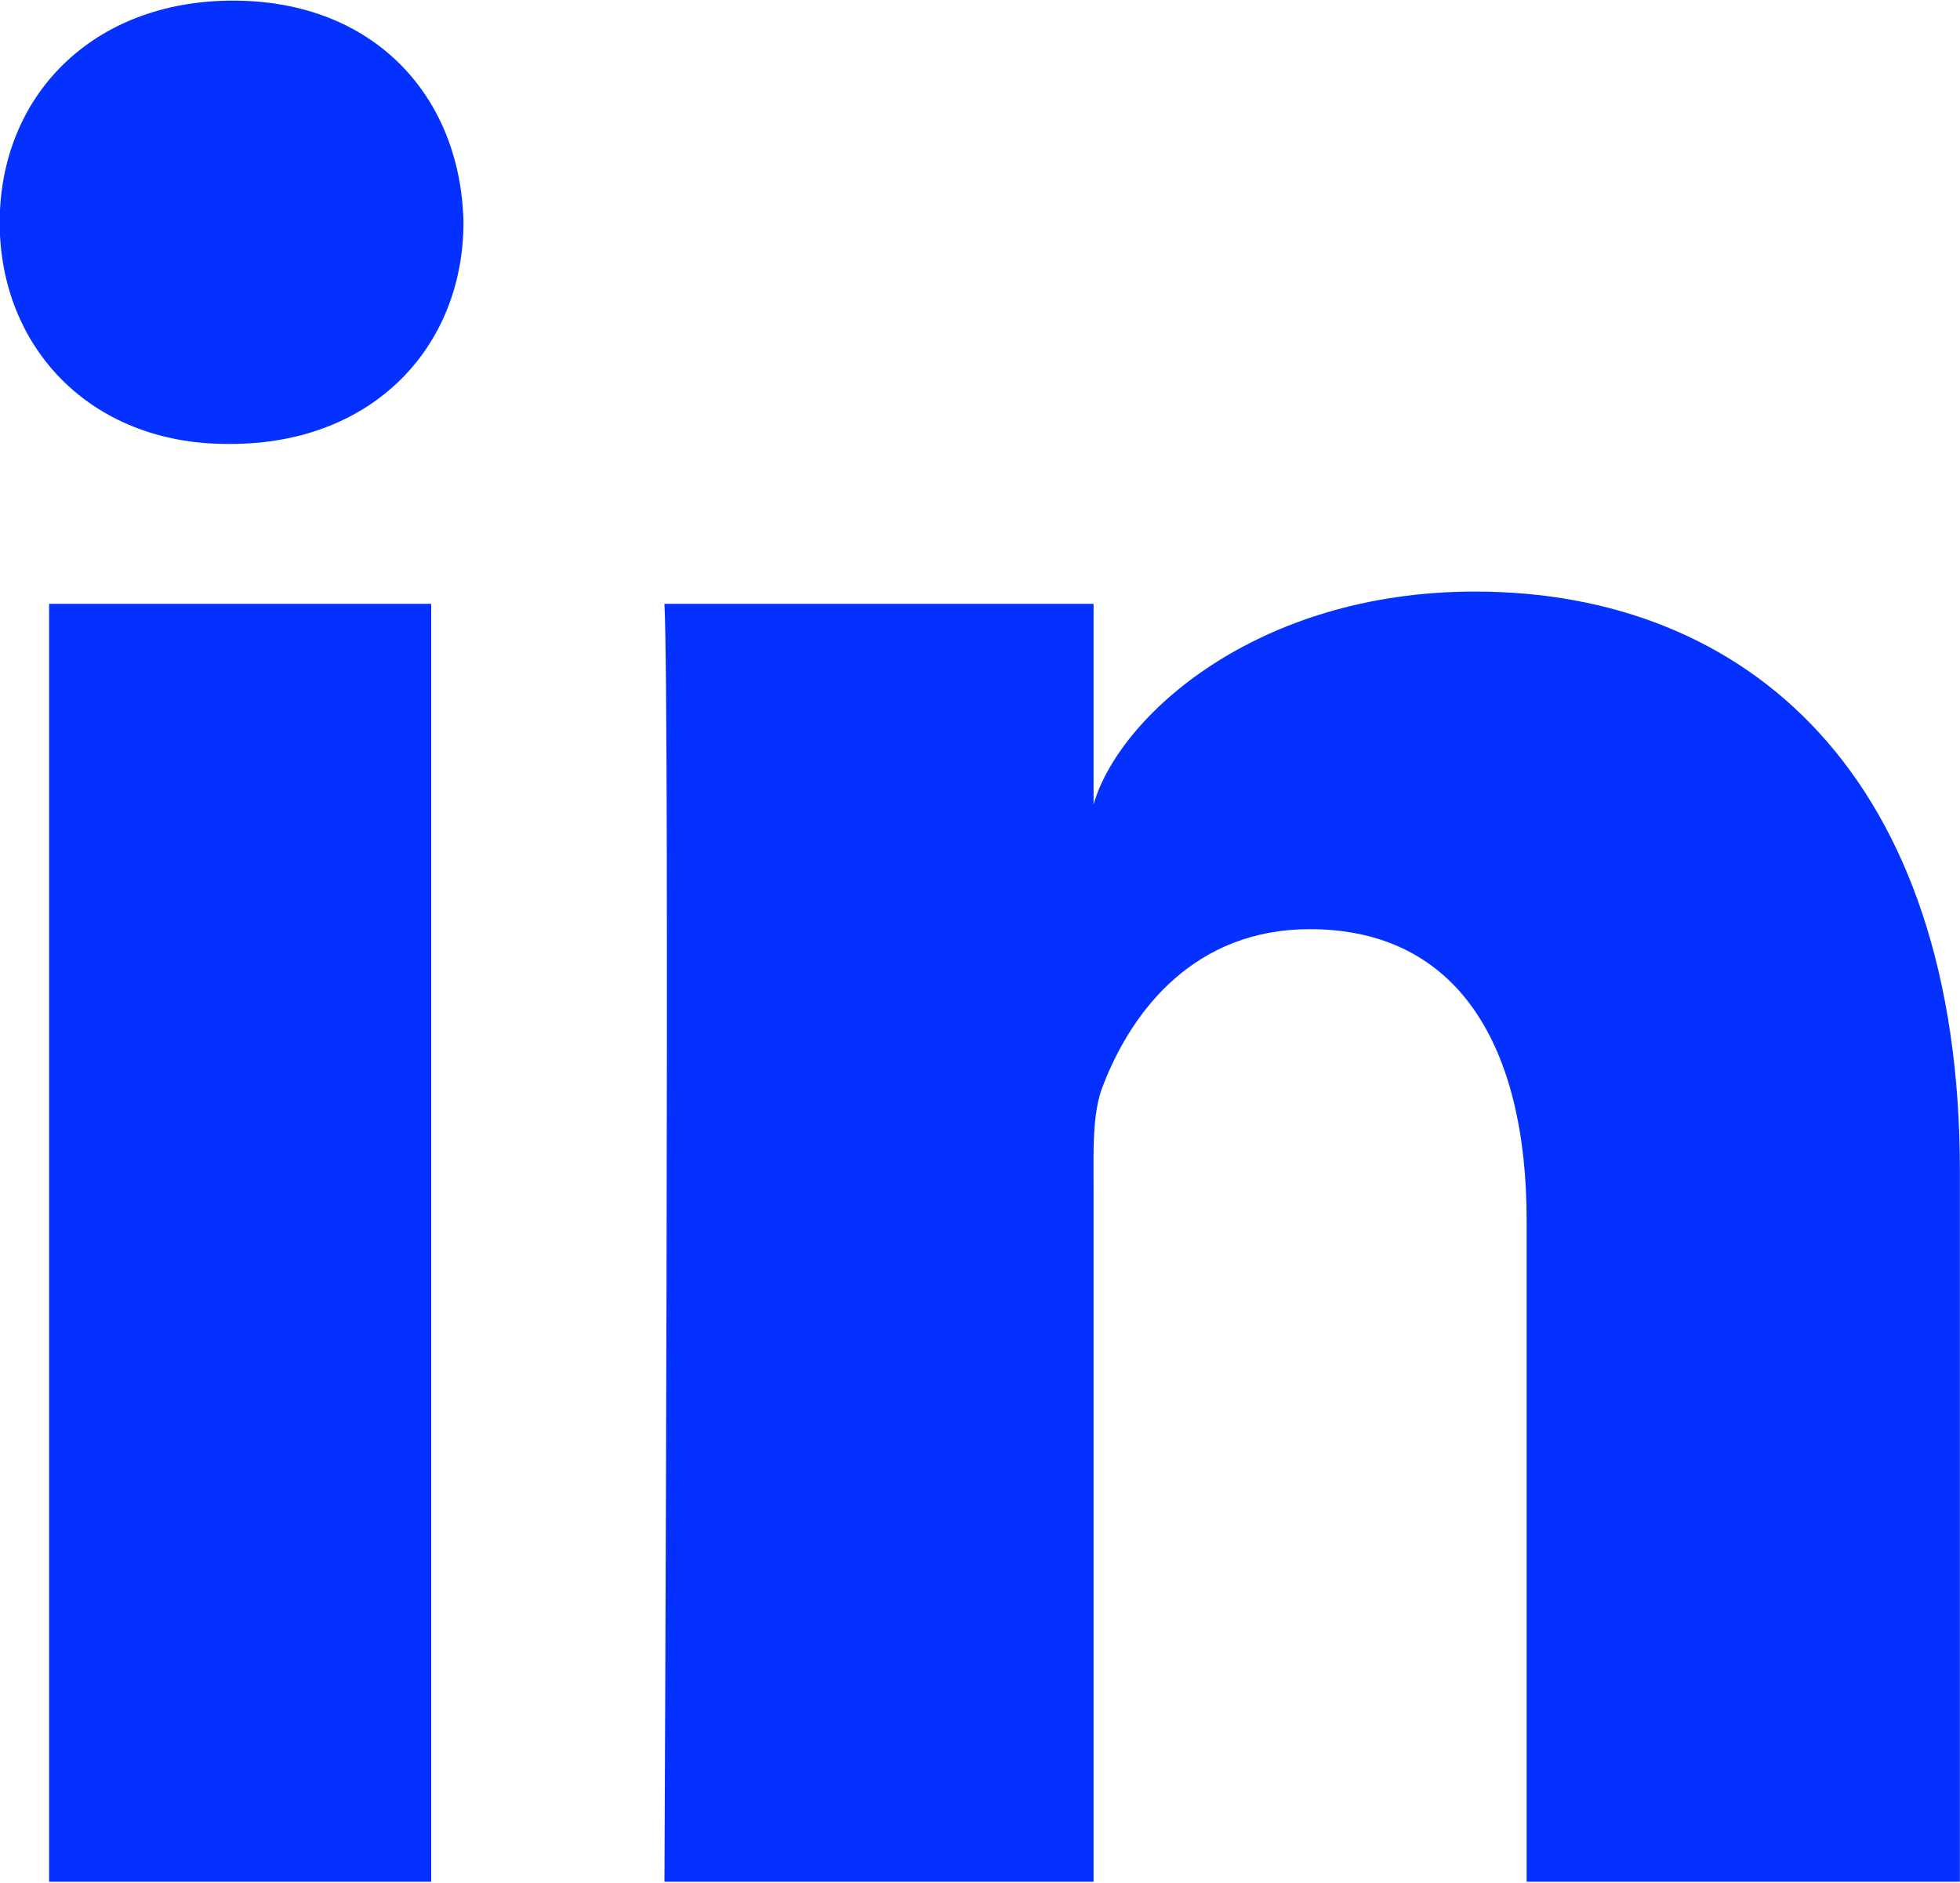
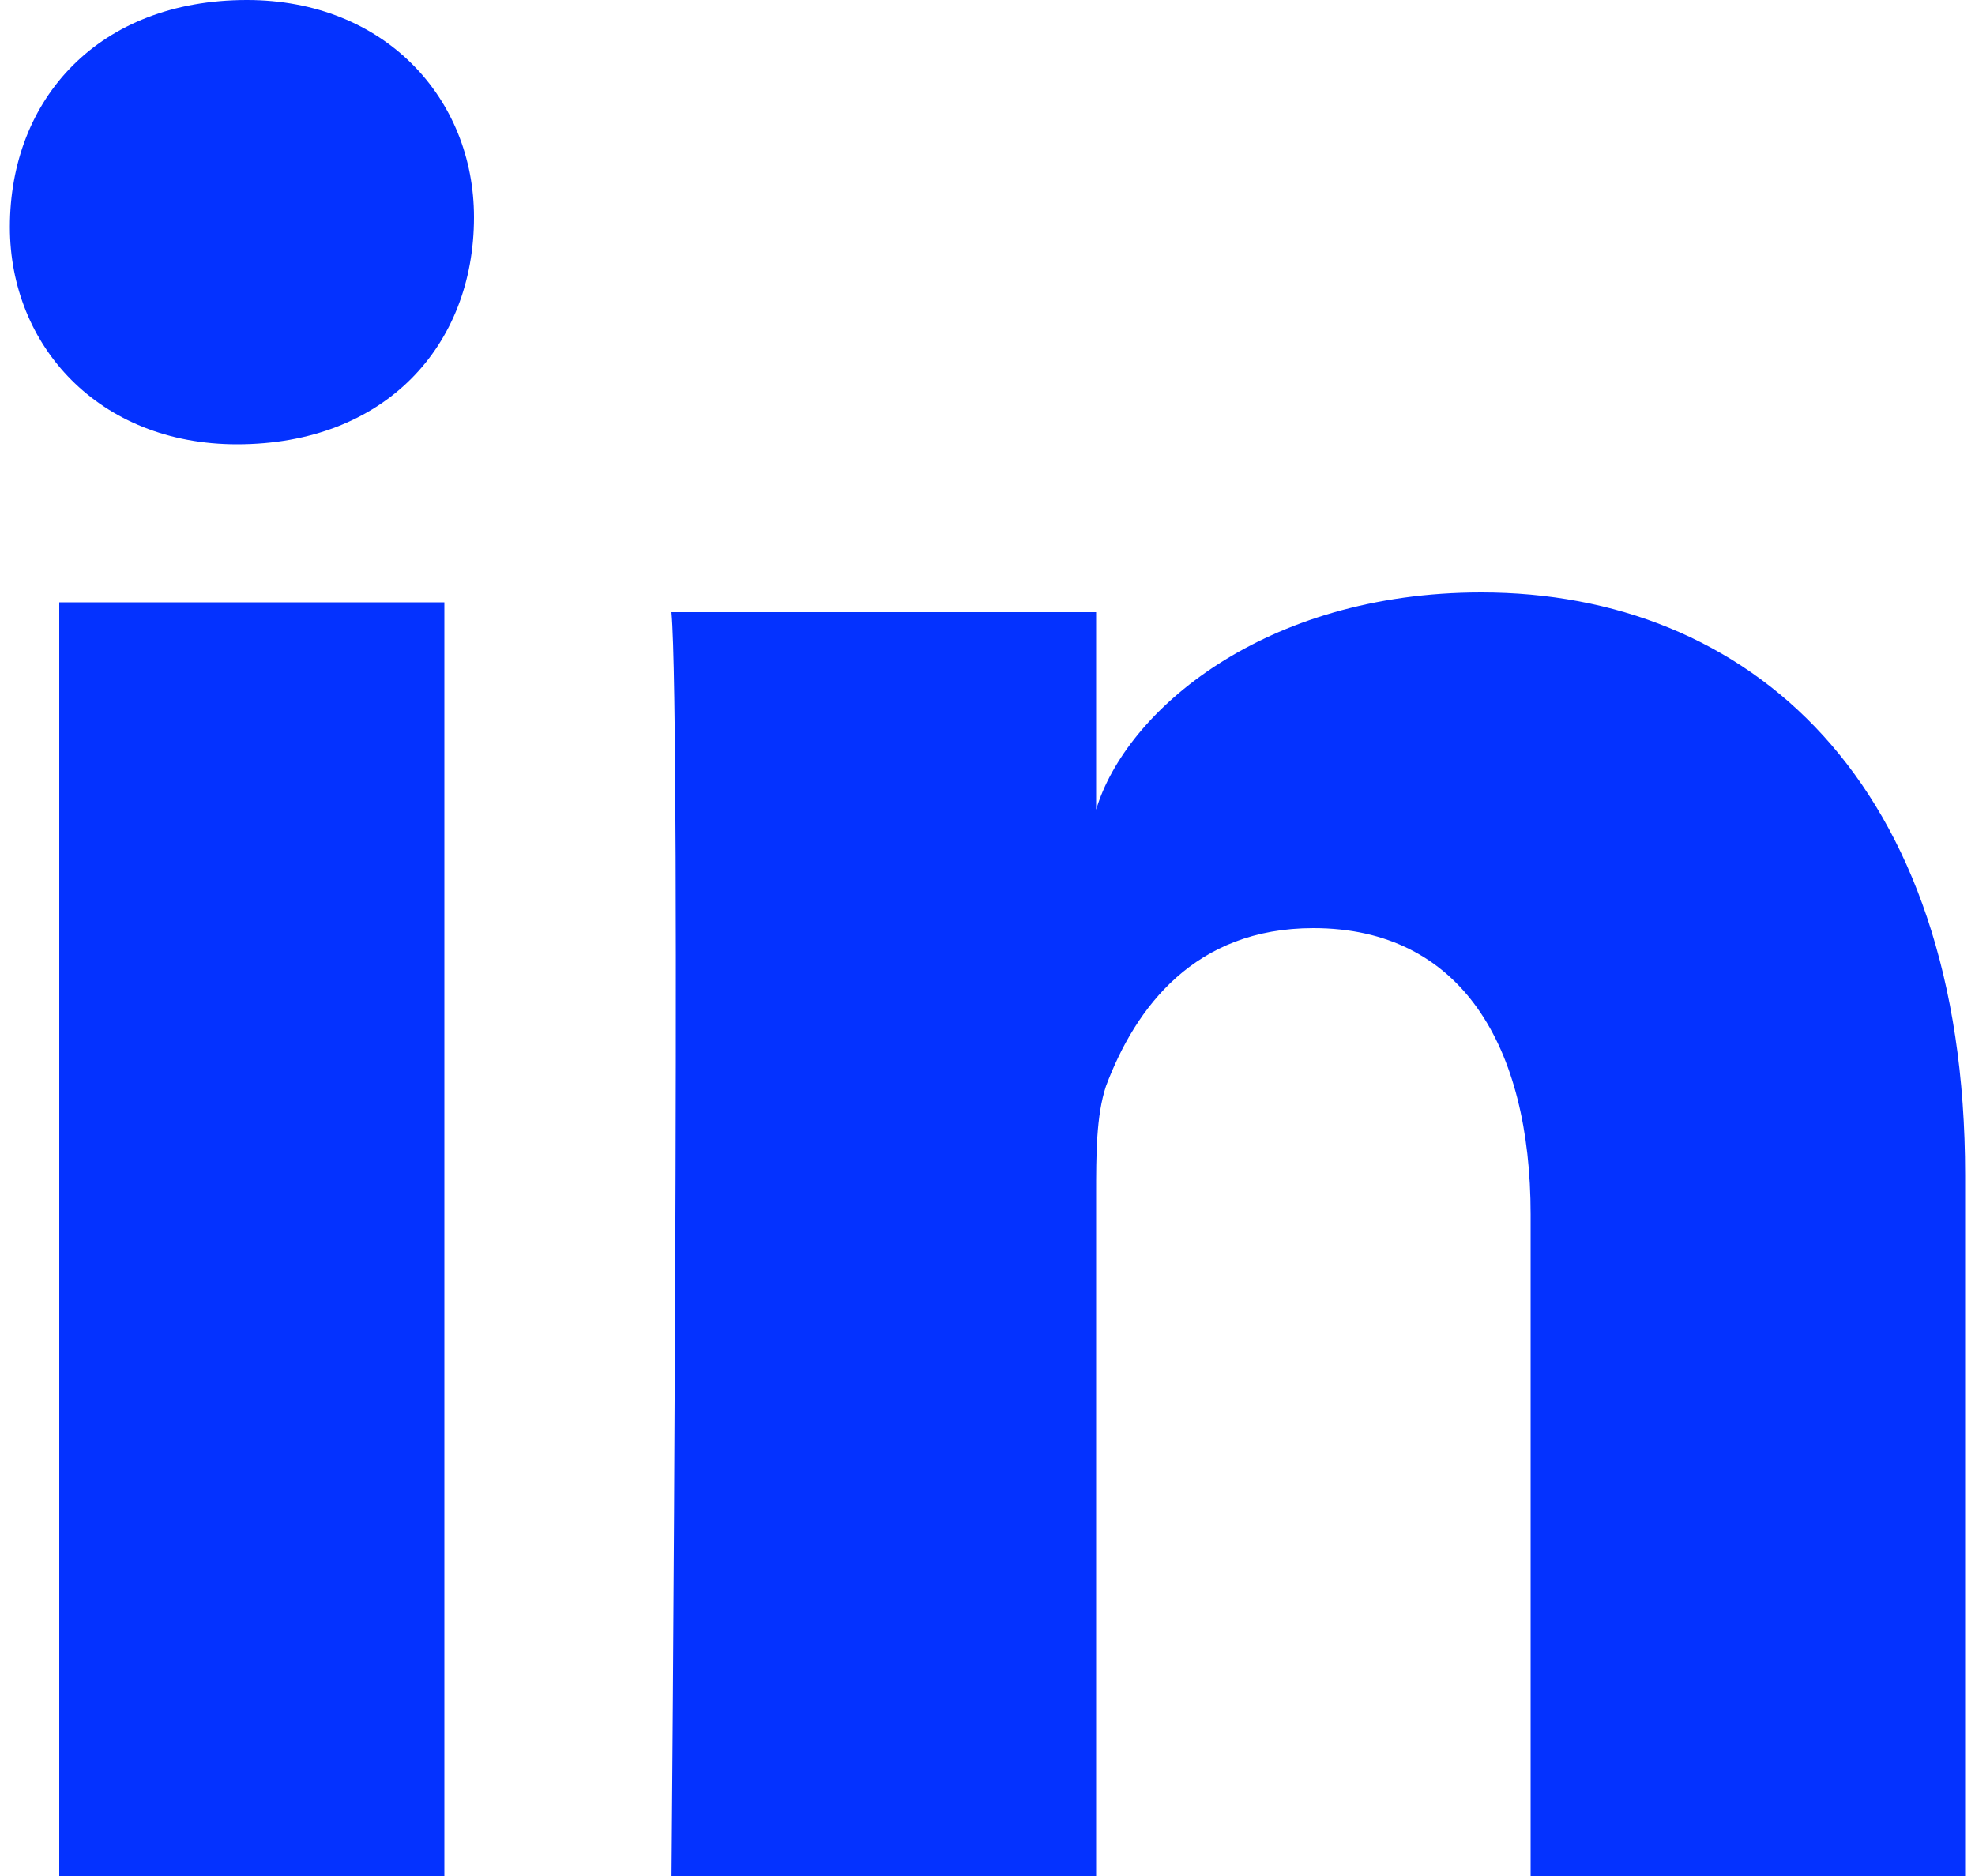
- <svg xmlns="http://www.w3.org/2000/svg" preserveAspectRatio="xMidYMid" width="19" height="18.25" viewBox="0 0 19 18.25">
-   <defs>
-     <style>
-       .cls-1 {
-         fill: #0431ff;
-         fill-rule: evenodd;
-       }
-     </style>
-   </defs>
-   <path d="M4.180,18.243 L0.476,18.243 L0.476,5.854 L4.180,5.854 L4.180,18.243 ZM2.233,4.304 L2.206,4.304 C0.866,4.304 -0.003,3.357 -0.003,2.158 C-0.003,0.934 0.892,0.006 2.259,0.006 C3.625,0.006 4.466,0.932 4.493,2.154 C4.493,3.354 3.625,4.304 2.233,4.304 ZM18.999,18.243 L14.799,18.243 L14.799,11.831 C14.799,10.153 14.143,9.008 12.697,9.008 C11.592,9.008 10.978,9.781 10.692,10.526 C10.585,10.793 10.601,11.166 10.601,11.539 L10.601,18.243 L6.441,18.243 C6.441,18.243 6.495,6.886 6.441,5.854 L10.601,5.854 L10.601,7.798 C10.847,6.948 12.176,5.735 14.299,5.735 C16.931,5.735 18.999,7.517 18.999,11.353 L18.999,18.243 Z" class="cls-1" />
+ <svg xmlns="http://www.w3.org/2000/svg" version="1.1" id="Layer_1" x="0px" y="0px" viewBox="0 0 20 19" style="enable-background:new 0 0 20 19;" xml:space="preserve">
+   <style type="text/css">
+ 	.st0{fill:#0432FF;}
+ </style>
+   <g>
+     <path class="st0" d="M4.5,19H0.6V6.1h3.9V19z M2.4,4.5L2.4,4.5c-1.4,0-2.3-1-2.3-2.2C0.1,1,1,0,2.5,0c1.4,0,2.3,1,2.3,2.2   C4.8,3.5,3.9,4.5,2.4,4.5z M19.9,19h-4.4v-6.7c0-1.7-0.7-2.9-2.2-2.9c-1.2,0-1.8,0.8-2.1,1.6c-0.1,0.3-0.1,0.7-0.1,1.1v7H6.8   c0,0,0.1-11.8,0-12.9h4.3v2C11.4,7.2,12.8,6,15,6c2.7,0,4.9,1.9,4.9,5.9V19z" />
+   </g>
</svg>
